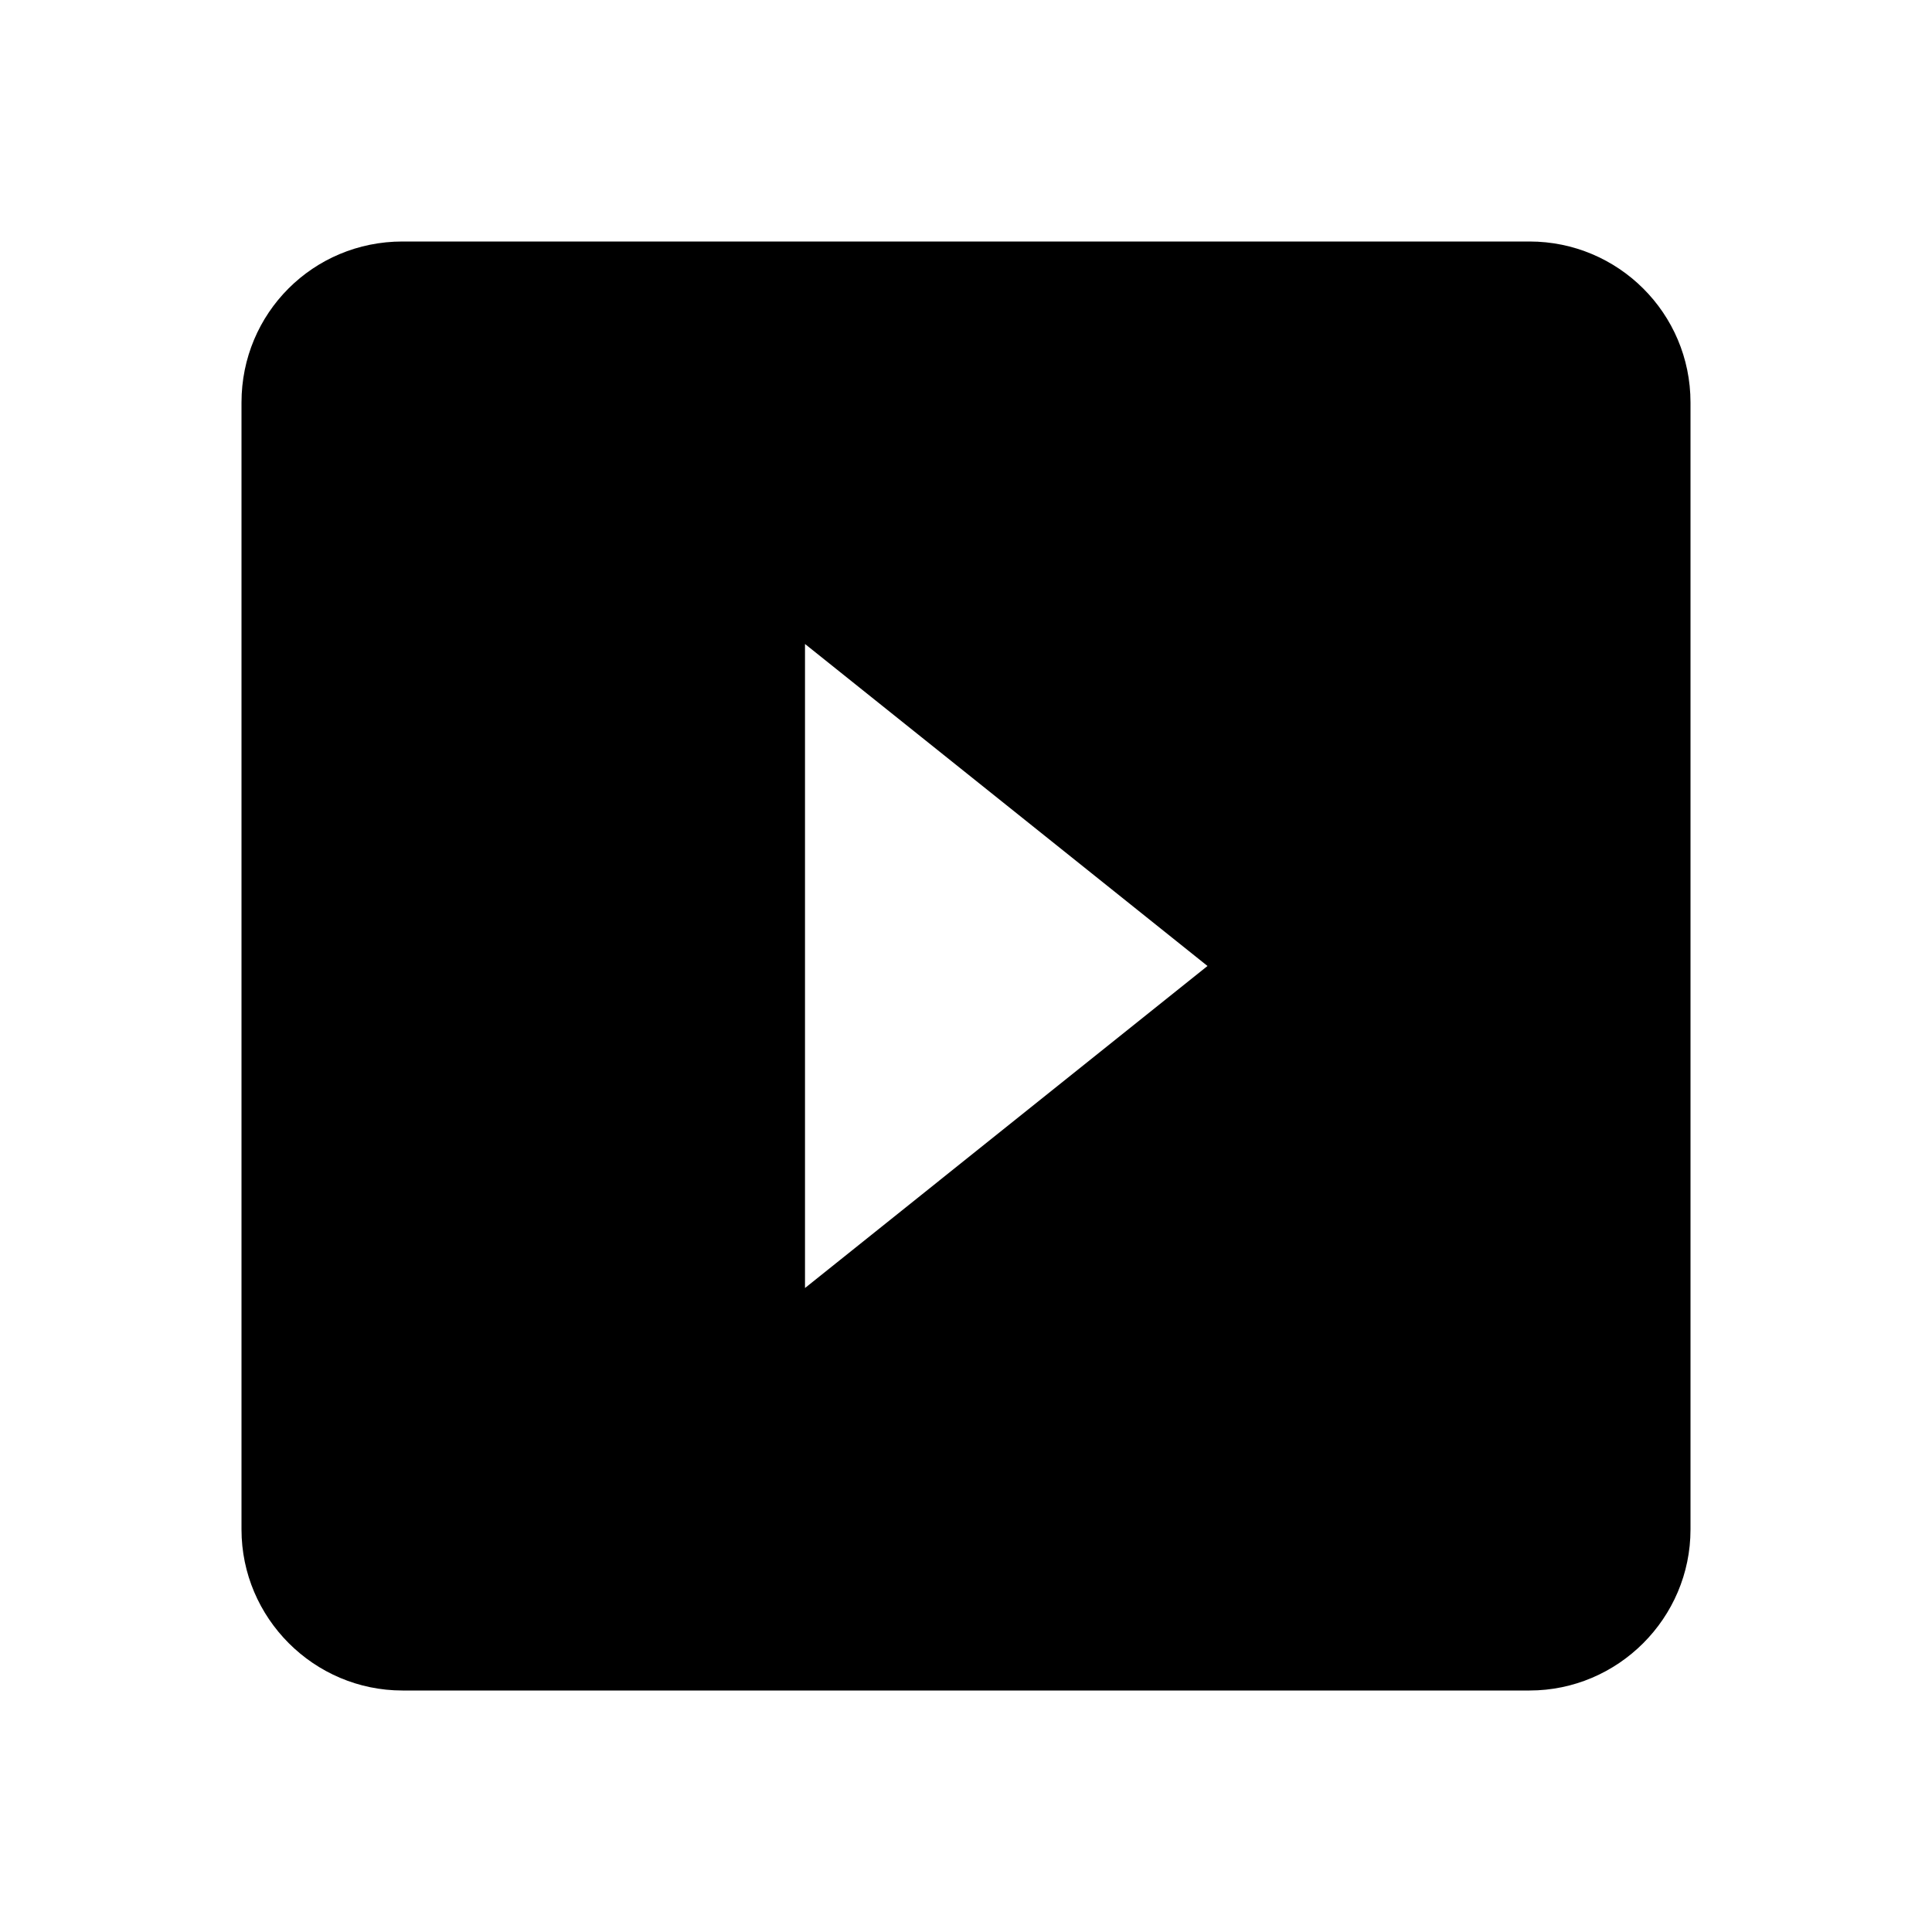
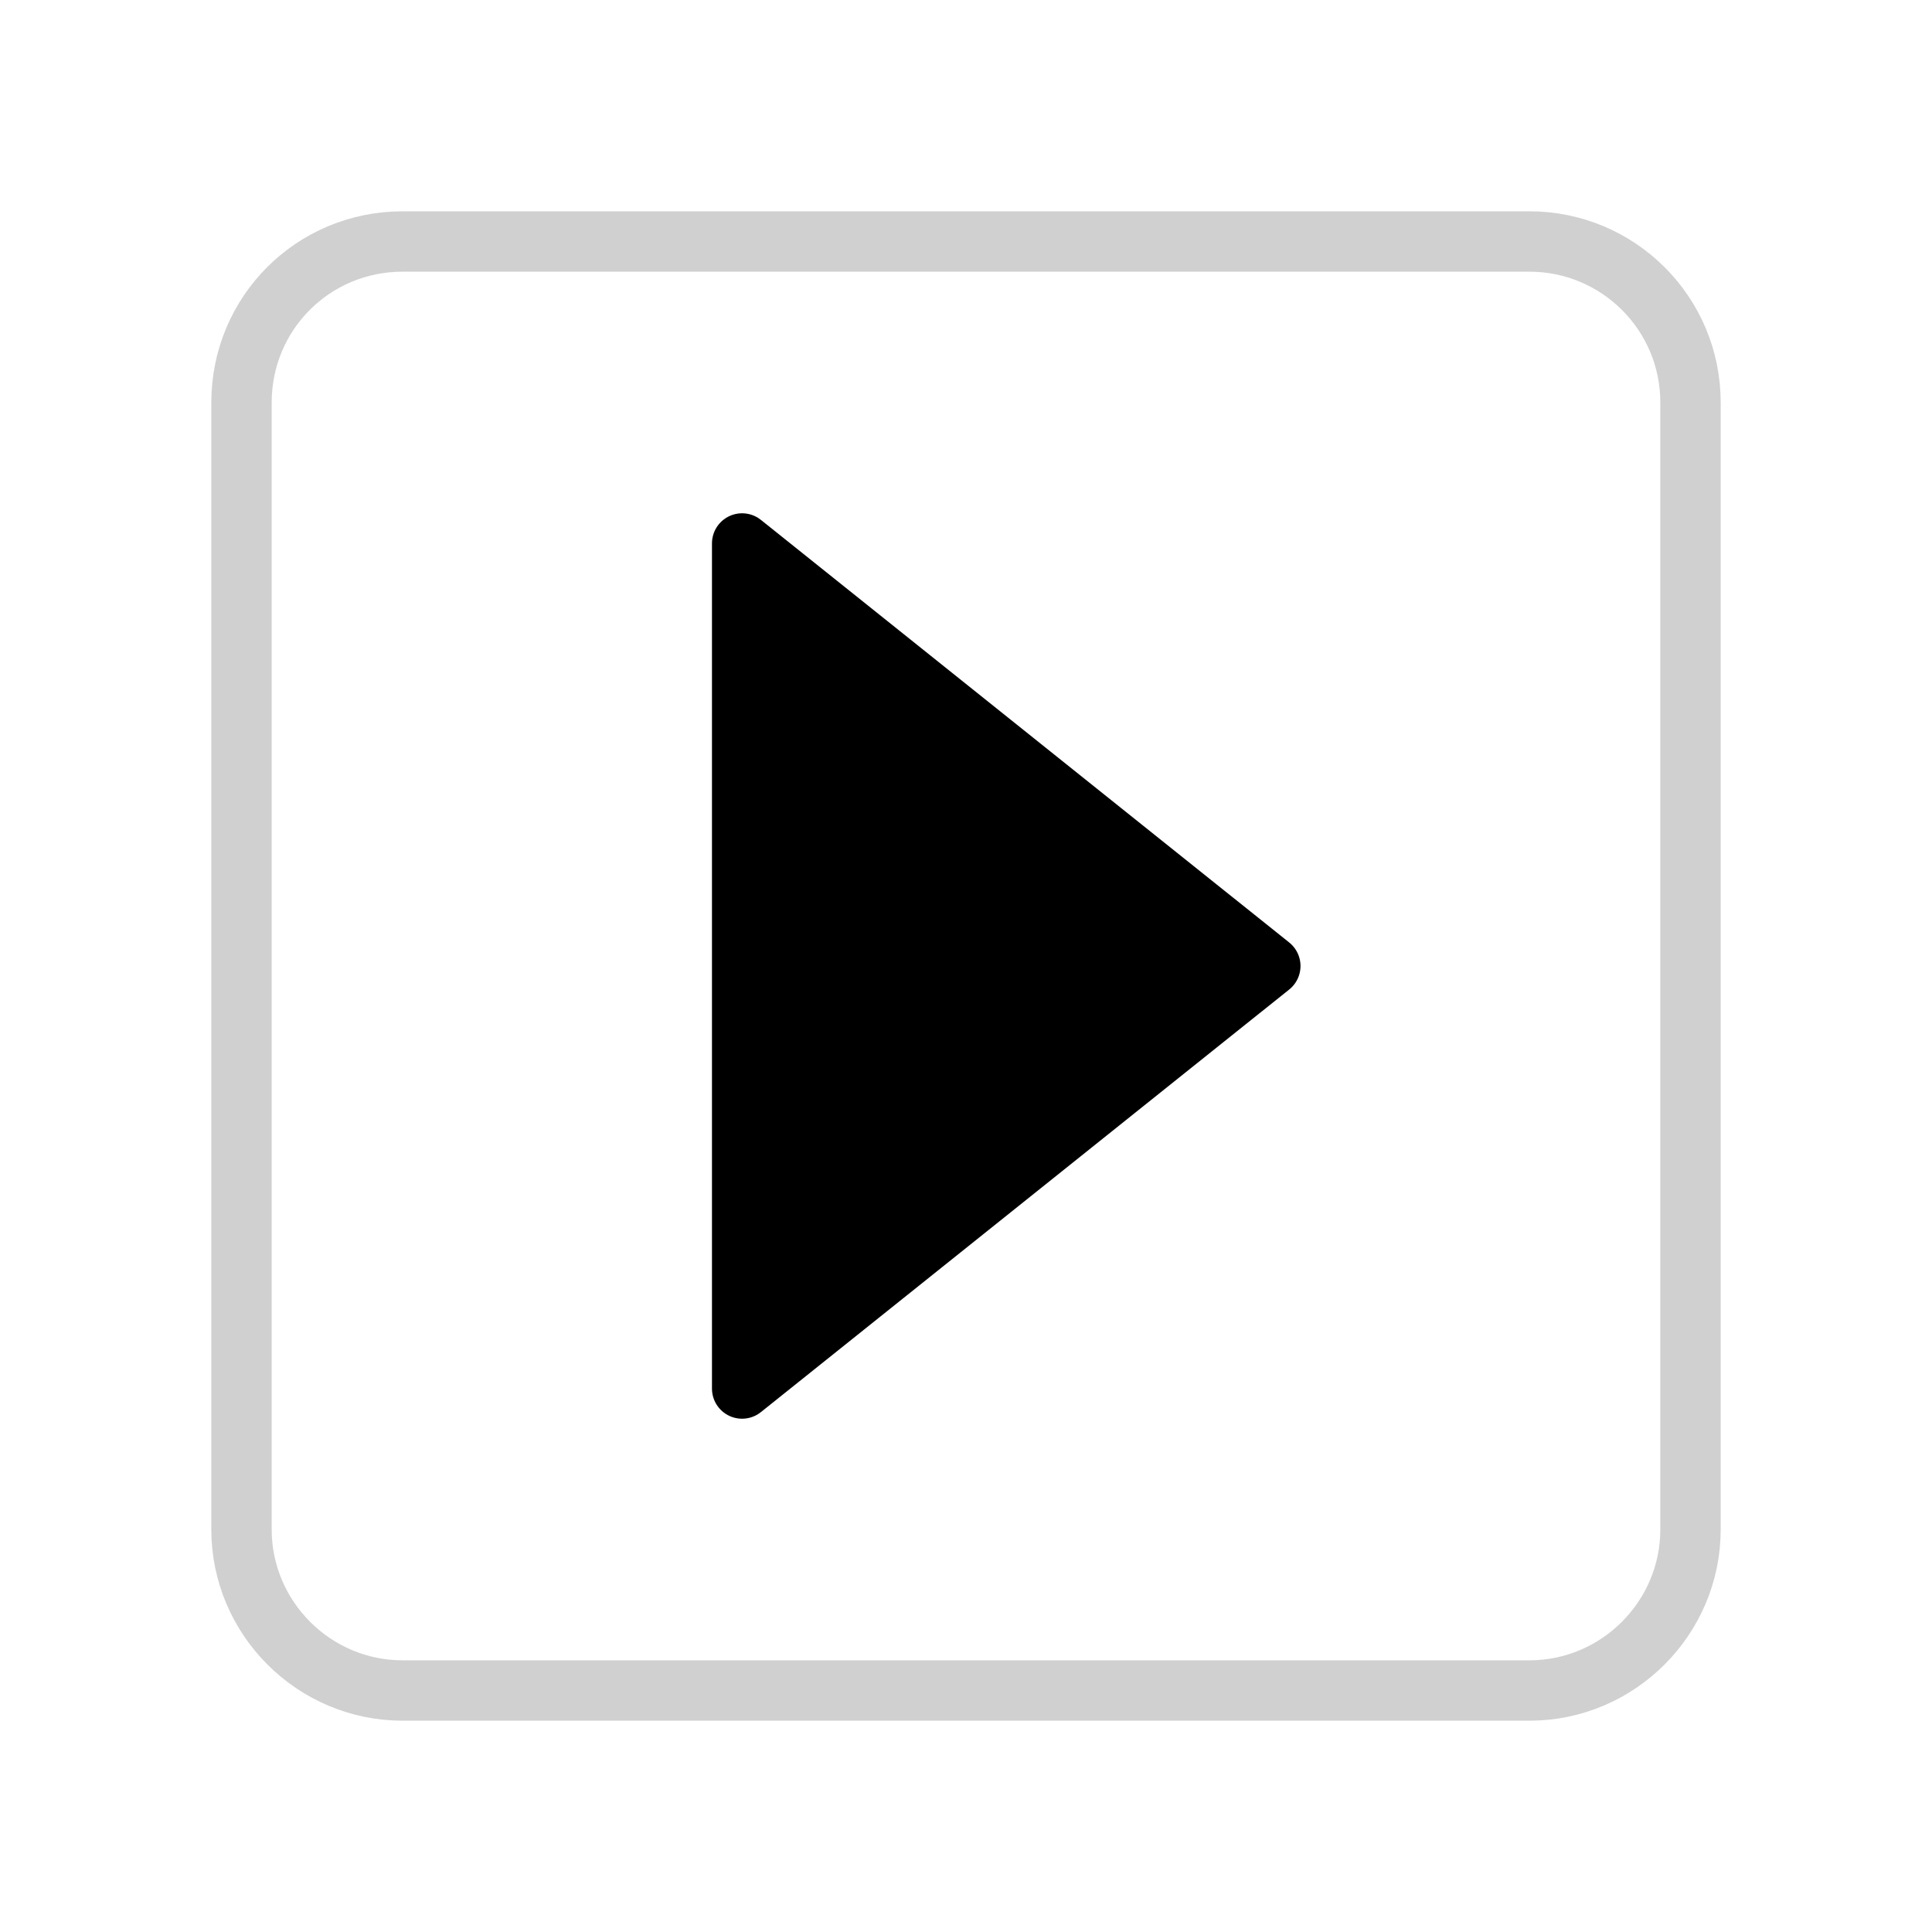
- <svg xmlns="http://www.w3.org/2000/svg" version="1.1" width="32" height="32" viewBox="0 0 24 24">
-   <path fill="#000000" d="M19 3H5C3.89 3 3 3.89 3 5V19C3 20.1 3.9 21 5 21H19C20.1 21 21 20.1 21 19V5C21 3.89 20.1 3 19 3M10 16V8L15 12" />
+ <svg xmlns="http://www.w3.org/2000/svg" width="100%" height="100%" viewBox="0 0 32 32" version="1.1" xml:space="preserve" style="fill-rule:evenodd;clip-rule:evenodd;stroke-linejoin:round;stroke-miterlimit:2;">
+   <path d="M25.333,4L6.667,4C5.187,4 4,5.187 4,6.667L4,25.333C4,26.8 5.2,28 6.667,28L25.333,28C26.8,28 28,26.8 28,25.333L28,6.667C28,5.187 26.8,4 25.333,4Z" style="fill:none;stroke:rgb(208,208,208);stroke-width:1px;" />
+   <g transform="matrix(1.3125,0,0,1.3125,-5.20833,-5)">
+     <path d="M13.333,21.333L13.333,10.667L20,16L13.333,21.333Z" style="stroke:black;stroke-width:0.76px;" />
+   </g>
</svg>
